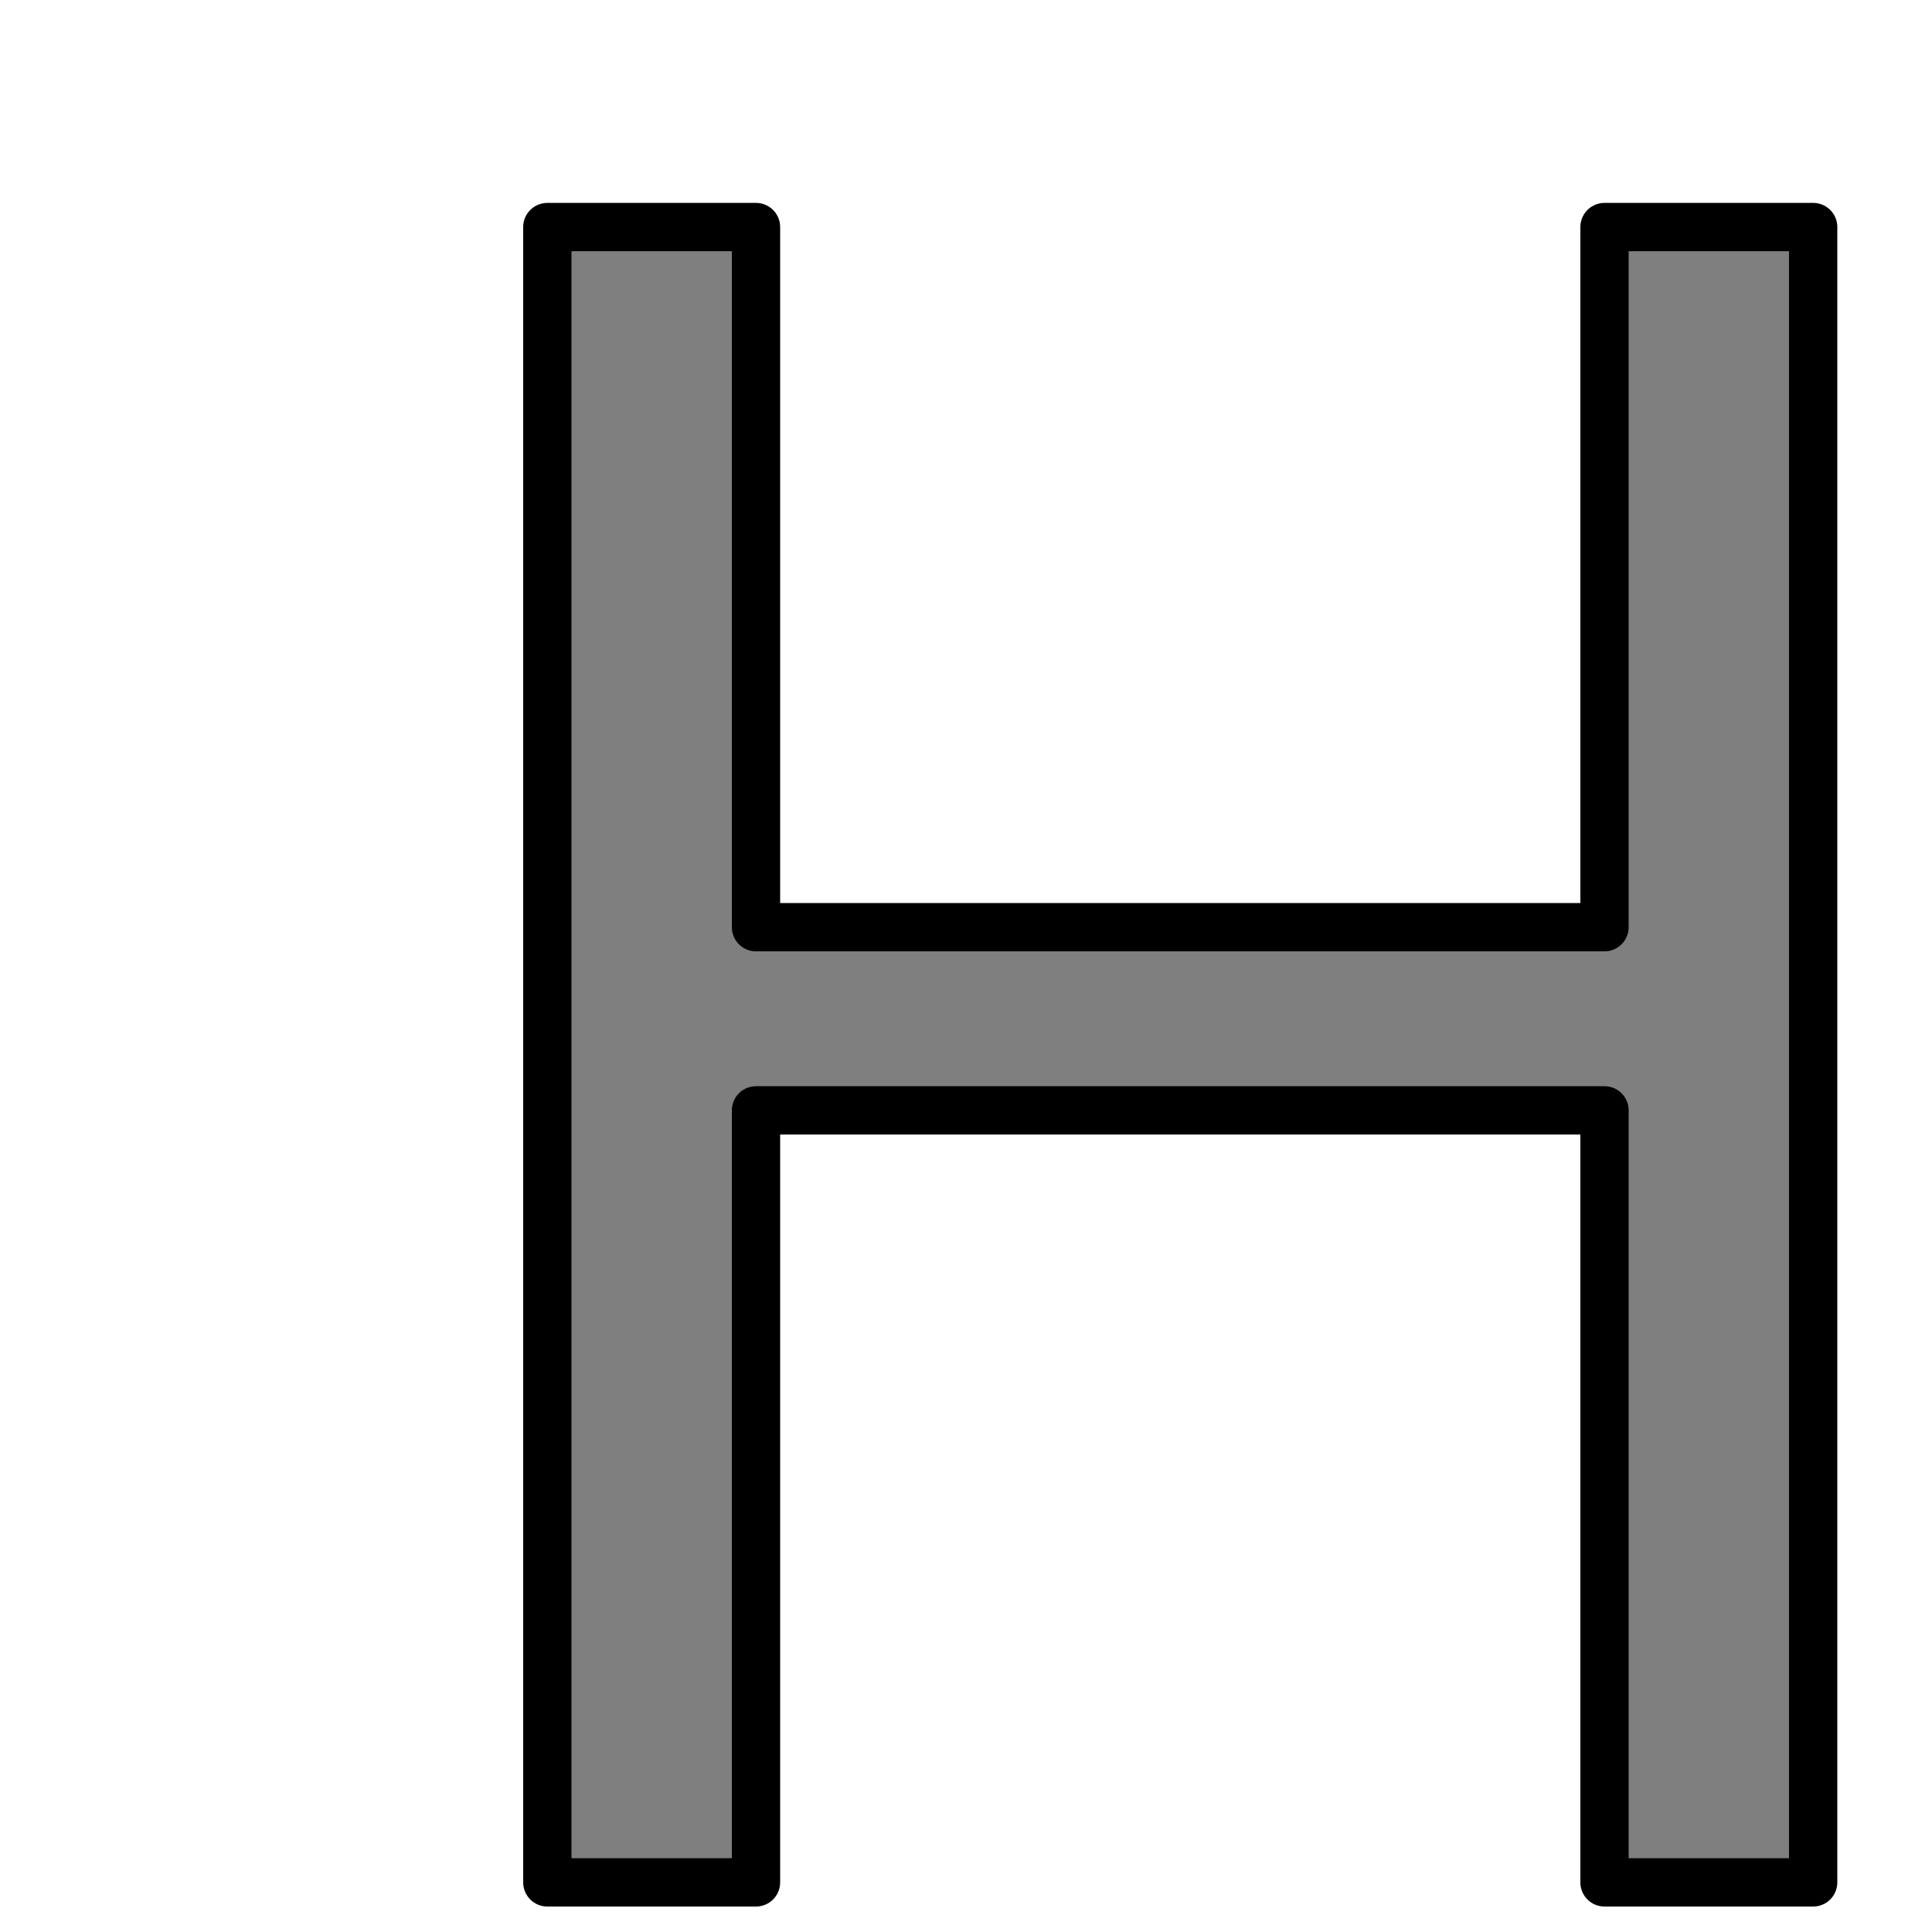
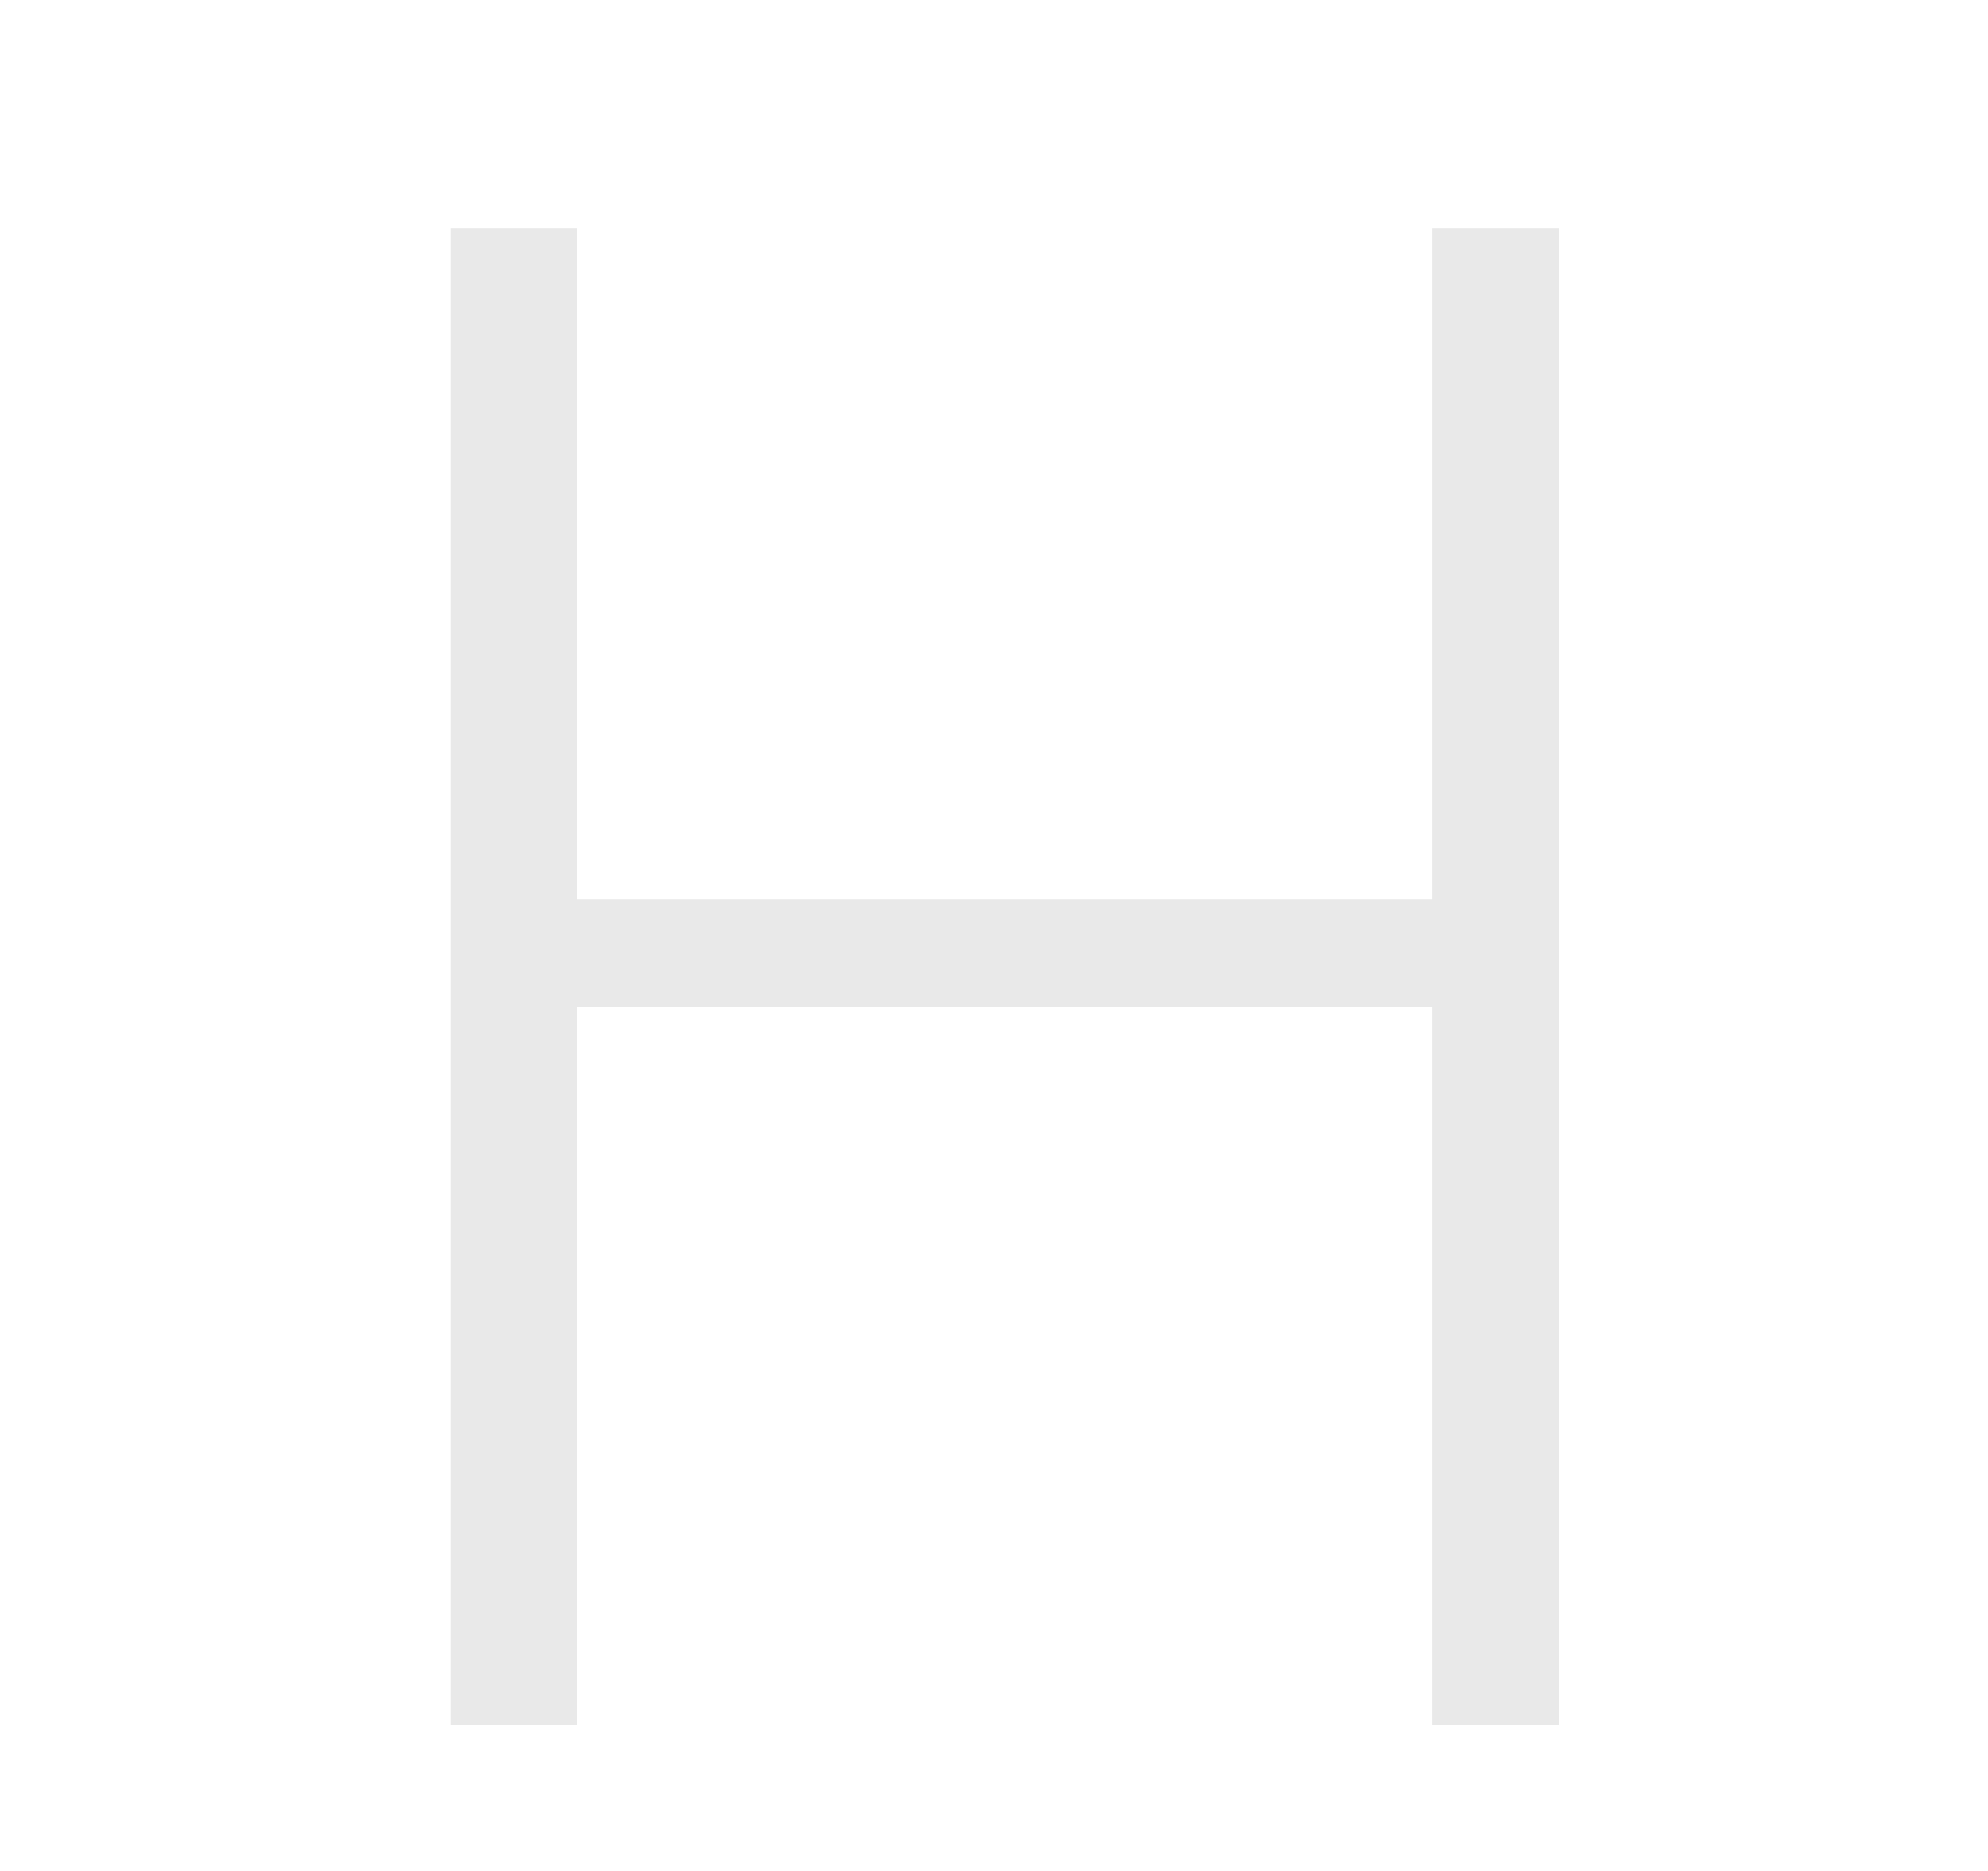
- <svg xmlns="http://www.w3.org/2000/svg" width="100%" height="100%" viewBox="0 0 1000 1000" version="1.1" xml:space="preserve" style="fill-rule:evenodd;clip-rule:evenodd;stroke-linejoin:round;stroke-miterlimit:2;">
-   <g transform="matrix(1,0,0,1,-1050,-2393)">
-     <g id="hard" transform="matrix(1,0,0,1,0,-0.97309)">
+ <svg xmlns="http://www.w3.org/2000/svg" width="100%" height="100%" viewBox="0 0 17 16" version="1.1" xml:space="preserve" style="fill-rule:evenodd;clip-rule:evenodd;stroke-linejoin:round;stroke-miterlimit:2;">
+   <g transform="matrix(1,0,0,1,-18,-58)">
+     <g id="hard" transform="matrix(0.016,0,0,0.016,1.762301,19.69643)">
      <rect x="1050" y="2393.973" width="1000" height="1000" style="fill:none;" />
-       <g transform="matrix(1,0,0,1,1037.836,2384.537)">
-         <text x="179.059px" y="983.752px" style="font-family:'Impact', sans-serif;font-stretch:condensed;font-size:1200px;fill:rgb(127,127,127);stroke:black;stroke-width:25px;">H</text>
+       <g transform="matrix(1,0,0,1,1051.934,2396.247)">
+         <text x="102.161px" y="919.601px" style="font-family:'Roboto-Light', 'Roboto';font-weight:300;font-size:1125px;fill:rgb(233,233,233);">H</text>
      </g>
    </g>
  </g>
</svg>
